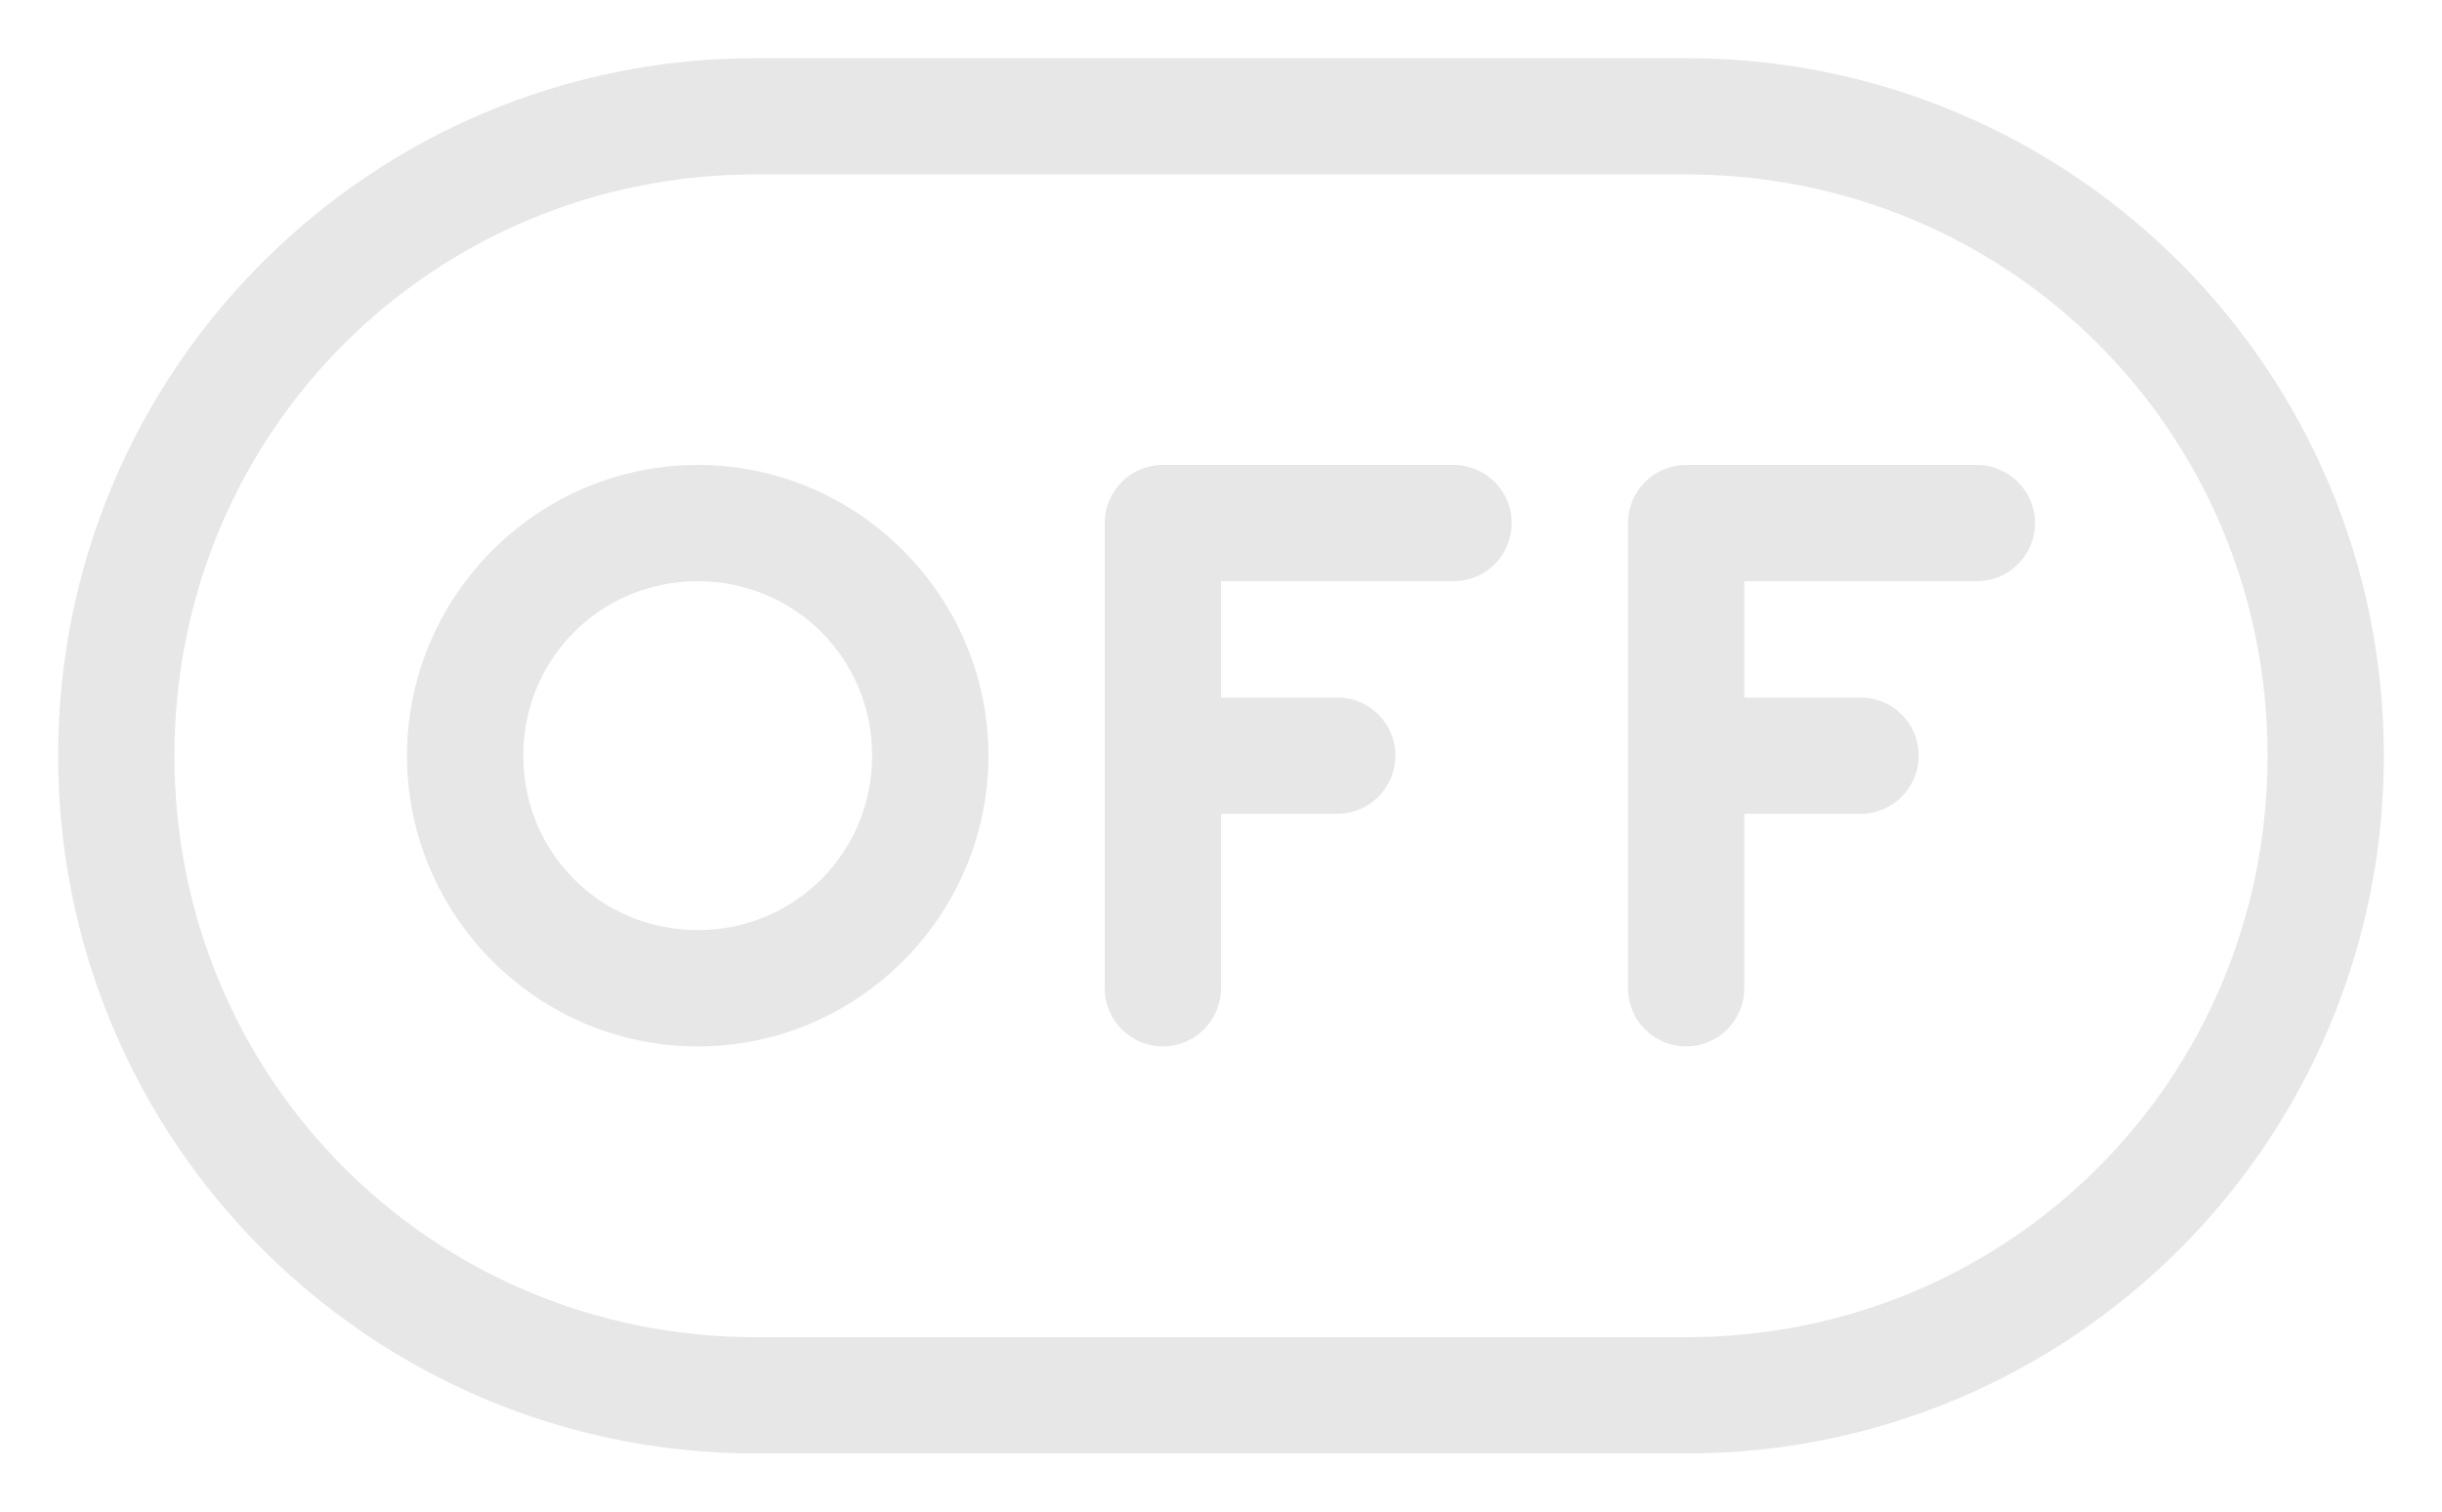
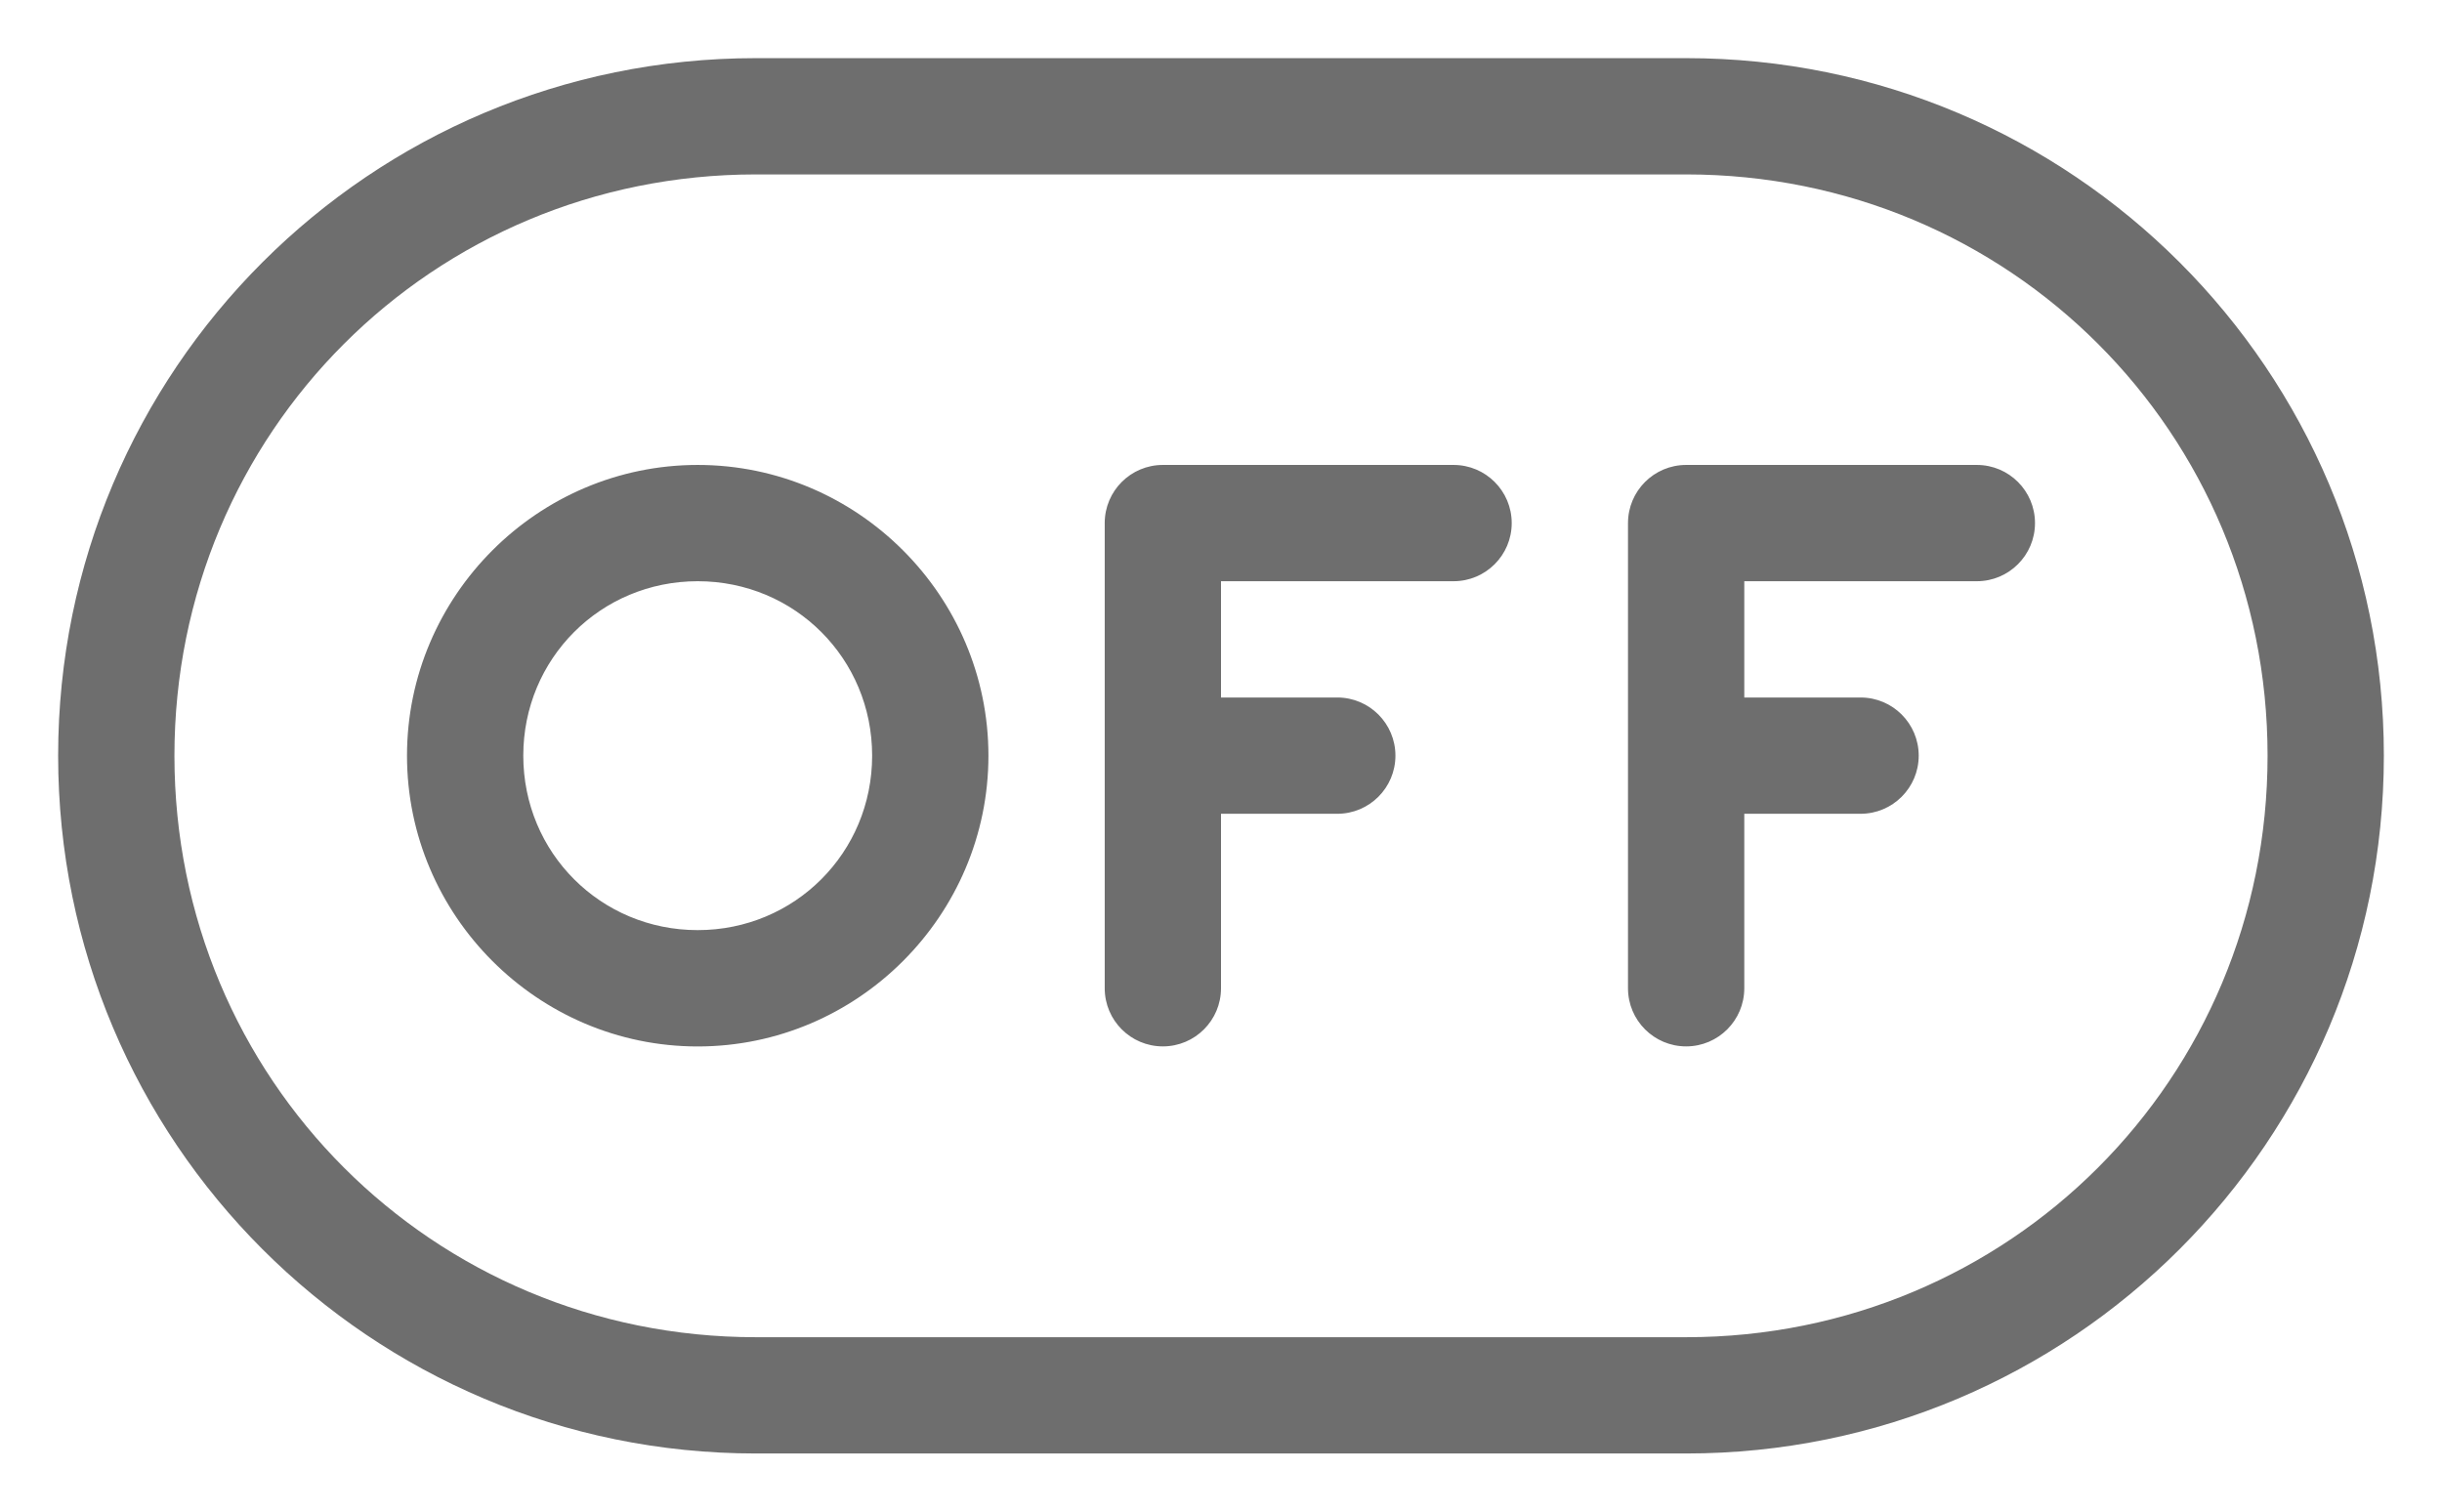
- <svg xmlns="http://www.w3.org/2000/svg" width="42" height="26" version="1.1" viewBox="0 0 42 26">
-   <g transform="translate(0 -1026.4)">
-     <path d="m13 1027.4c-6.631 0-12 5.366-12 11.998 0 6.632 5.369 12.002 12 12.002h16c6.631 0 12-5.37 12-12.002 0-6.632-5.369-11.998-12-11.998zm0 2h16c5.557 0 10 4.439 10 9.998 0 5.558-4.443 10.002-10 10.002h-16c-5.557 0-10-4.443-10-10.002 0-5.558 4.443-9.998 10-9.998zm7 4.997a1 1 0 0 0 -1 1v8.001a1 1 0 0 0 1 1 1 1 0 0 0 1 -1v-3.001h2a1 1 0 0 0 1 -1 1 1 0 0 0 -1 -1h-2v-2h4a1 1 0 0 0 1 -1 1 1 0 0 0 -1 -1zm9 0a1 1 0 0 0 -1 1v8.001a1 1 0 0 0 1 1 1 1 0 0 0 1 -1v-3.001h2a1 1 0 0 0 1 -1 1 1 0 0 0 -1 -1h-2v-2h4a1 1 0 0 0 1 -1 1 1 0 0 0 -1 -1zm-17 0c-2.75 0-5 2.251-5 5.001 0 2.75 2.25 5.001 5 5.001s5-2.251 5-5.001c0-2.75-2.25-5.001-5-5.001zm0 2c1.669 0 3 1.331 3 3 0 1.669-1.331 3.001-3 3.001s-3-1.331-3-3.001c0-1.669 1.331-3 3-3z" color="#000000" color-rendering="auto" dominant-baseline="auto" fill="#e0e0e0" fill-opacity=".784" image-rendering="auto" shape-rendering="auto" solid-color="#000000" style="font-feature-settings:normal;font-variant-alternates:normal;font-variant-caps:normal;font-variant-ligatures:normal;font-variant-numeric:normal;font-variant-position:normal;isolation:auto;mix-blend-mode:normal;shape-padding:0;text-decoration-color:#000000;text-decoration-line:none;text-decoration-style:solid;text-indent:0;text-orientation:mixed;text-transform:none;white-space:normal" />
+ <svg xmlns="http://www.w3.org/2000/svg" width="42" height="26" version="1.1" viewBox="0 0 42 26" id="svg6">
+   <defs id="defs10" />
+   <g transform="translate(0 -1026.4)" id="g4">
+     <path d="m13 1027.4c-6.631 0-12 5.366-12 11.998 0 6.632 5.369 12.002 12 12.002h16c6.631 0 12-5.37 12-12.002 0-6.632-5.369-11.998-12-11.998zm0 2h16c5.557 0 10 4.439 10 9.998 0 5.558-4.443 10.002-10 10.002h-16c-5.557 0-10-4.443-10-10.002 0-5.558 4.443-9.998 10-9.998zm7 4.997a1 1 0 0 0 -1 1v8.001a1 1 0 0 0 1 1 1 1 0 0 0 1 -1v-3.001h2a1 1 0 0 0 1 -1 1 1 0 0 0 -1 -1h-2v-2h4a1 1 0 0 0 1 -1 1 1 0 0 0 -1 -1zm9 0a1 1 0 0 0 -1 1v8.001a1 1 0 0 0 1 1 1 1 0 0 0 1 -1v-3.001h2a1 1 0 0 0 1 -1 1 1 0 0 0 -1 -1h-2v-2h4a1 1 0 0 0 1 -1 1 1 0 0 0 -1 -1zm-17 0c-2.75 0-5 2.251-5 5.001 0 2.75 2.25 5.001 5 5.001s5-2.251 5-5.001c0-2.75-2.25-5.001-5-5.001zm0 2c1.669 0 3 1.331 3 3 0 1.669-1.331 3.001-3 3.001s-3-1.331-3-3.001c0-1.669 1.331-3 3-3z" color="#000000" color-rendering="auto" dominant-baseline="auto" fill="#e0e0e0" fill-opacity=".784" image-rendering="auto" shape-rendering="auto" solid-color="#000000" style="font-feature-settings:normal;font-variant-alternates:normal;font-variant-caps:normal;font-variant-ligatures:normal;font-variant-numeric:normal;font-variant-position:normal;isolation:auto;mix-blend-mode:normal;shape-padding:0;text-decoration-color:#000000;text-decoration-line:none;text-decoration-style:solid;text-indent:0;text-orientation:mixed;text-transform:none;white-space:normal;fill:#464646;fill-opacity:0.784" id="path2" />
  </g>
</svg>
